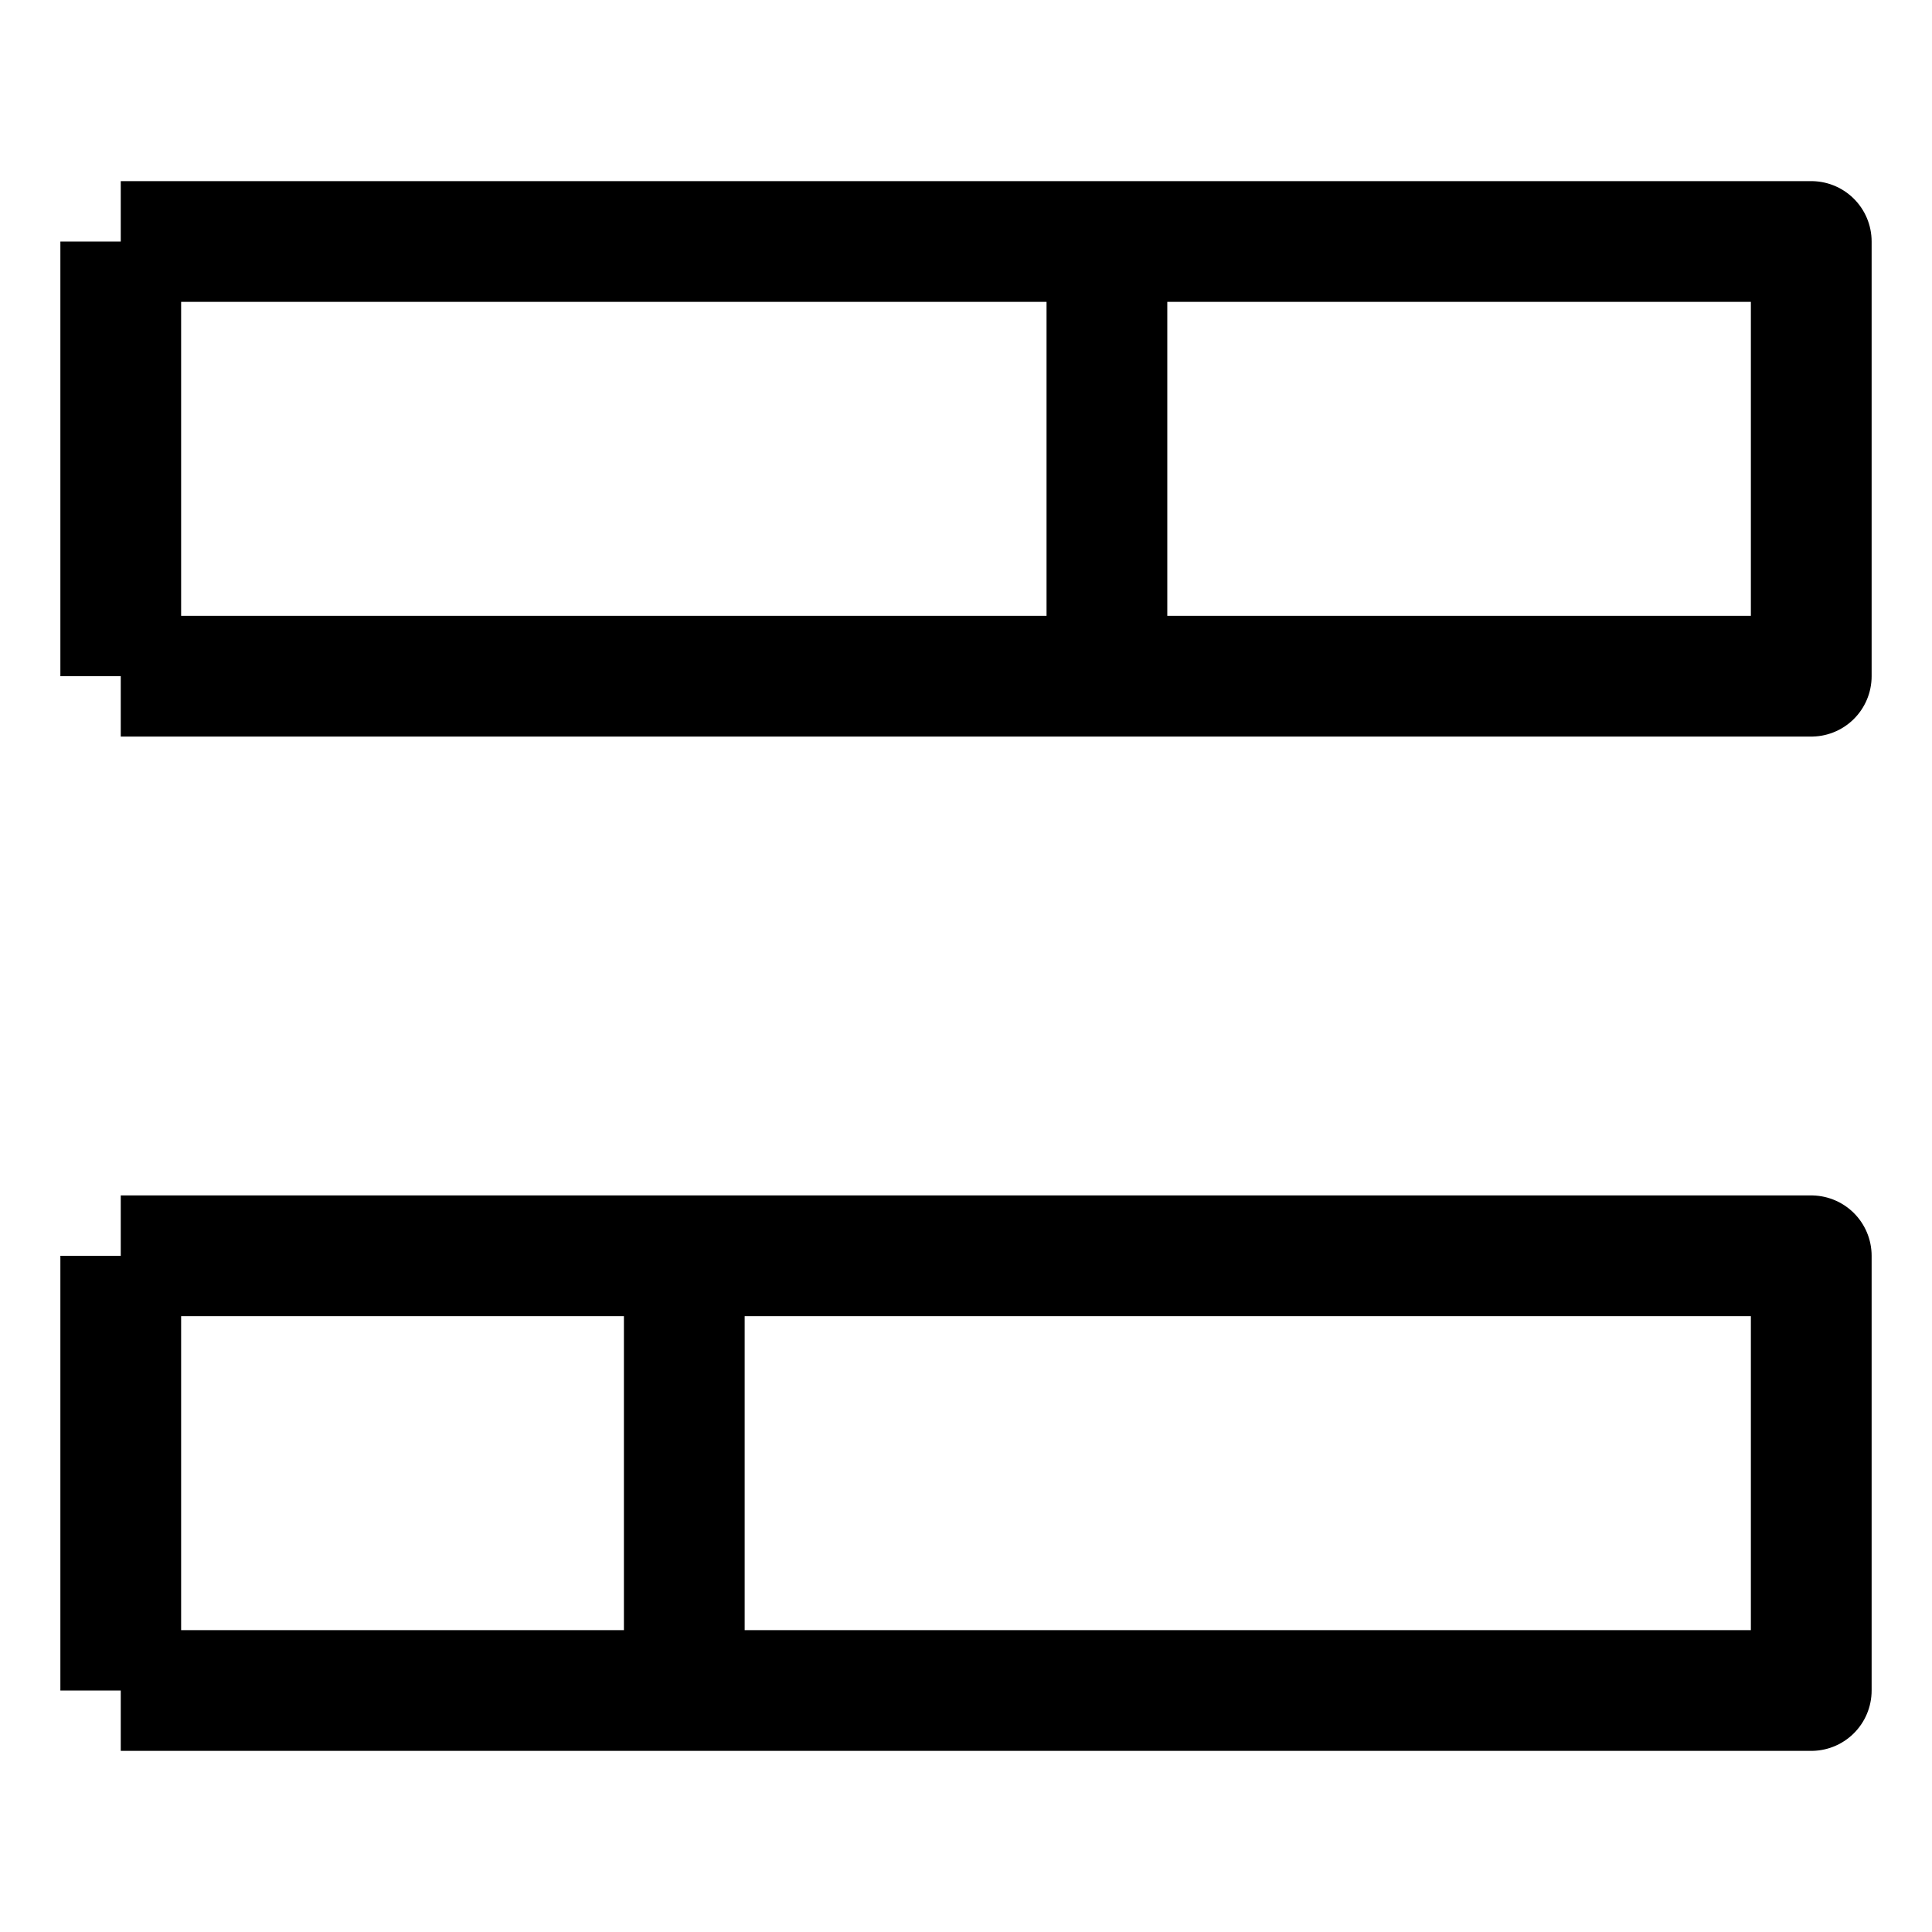
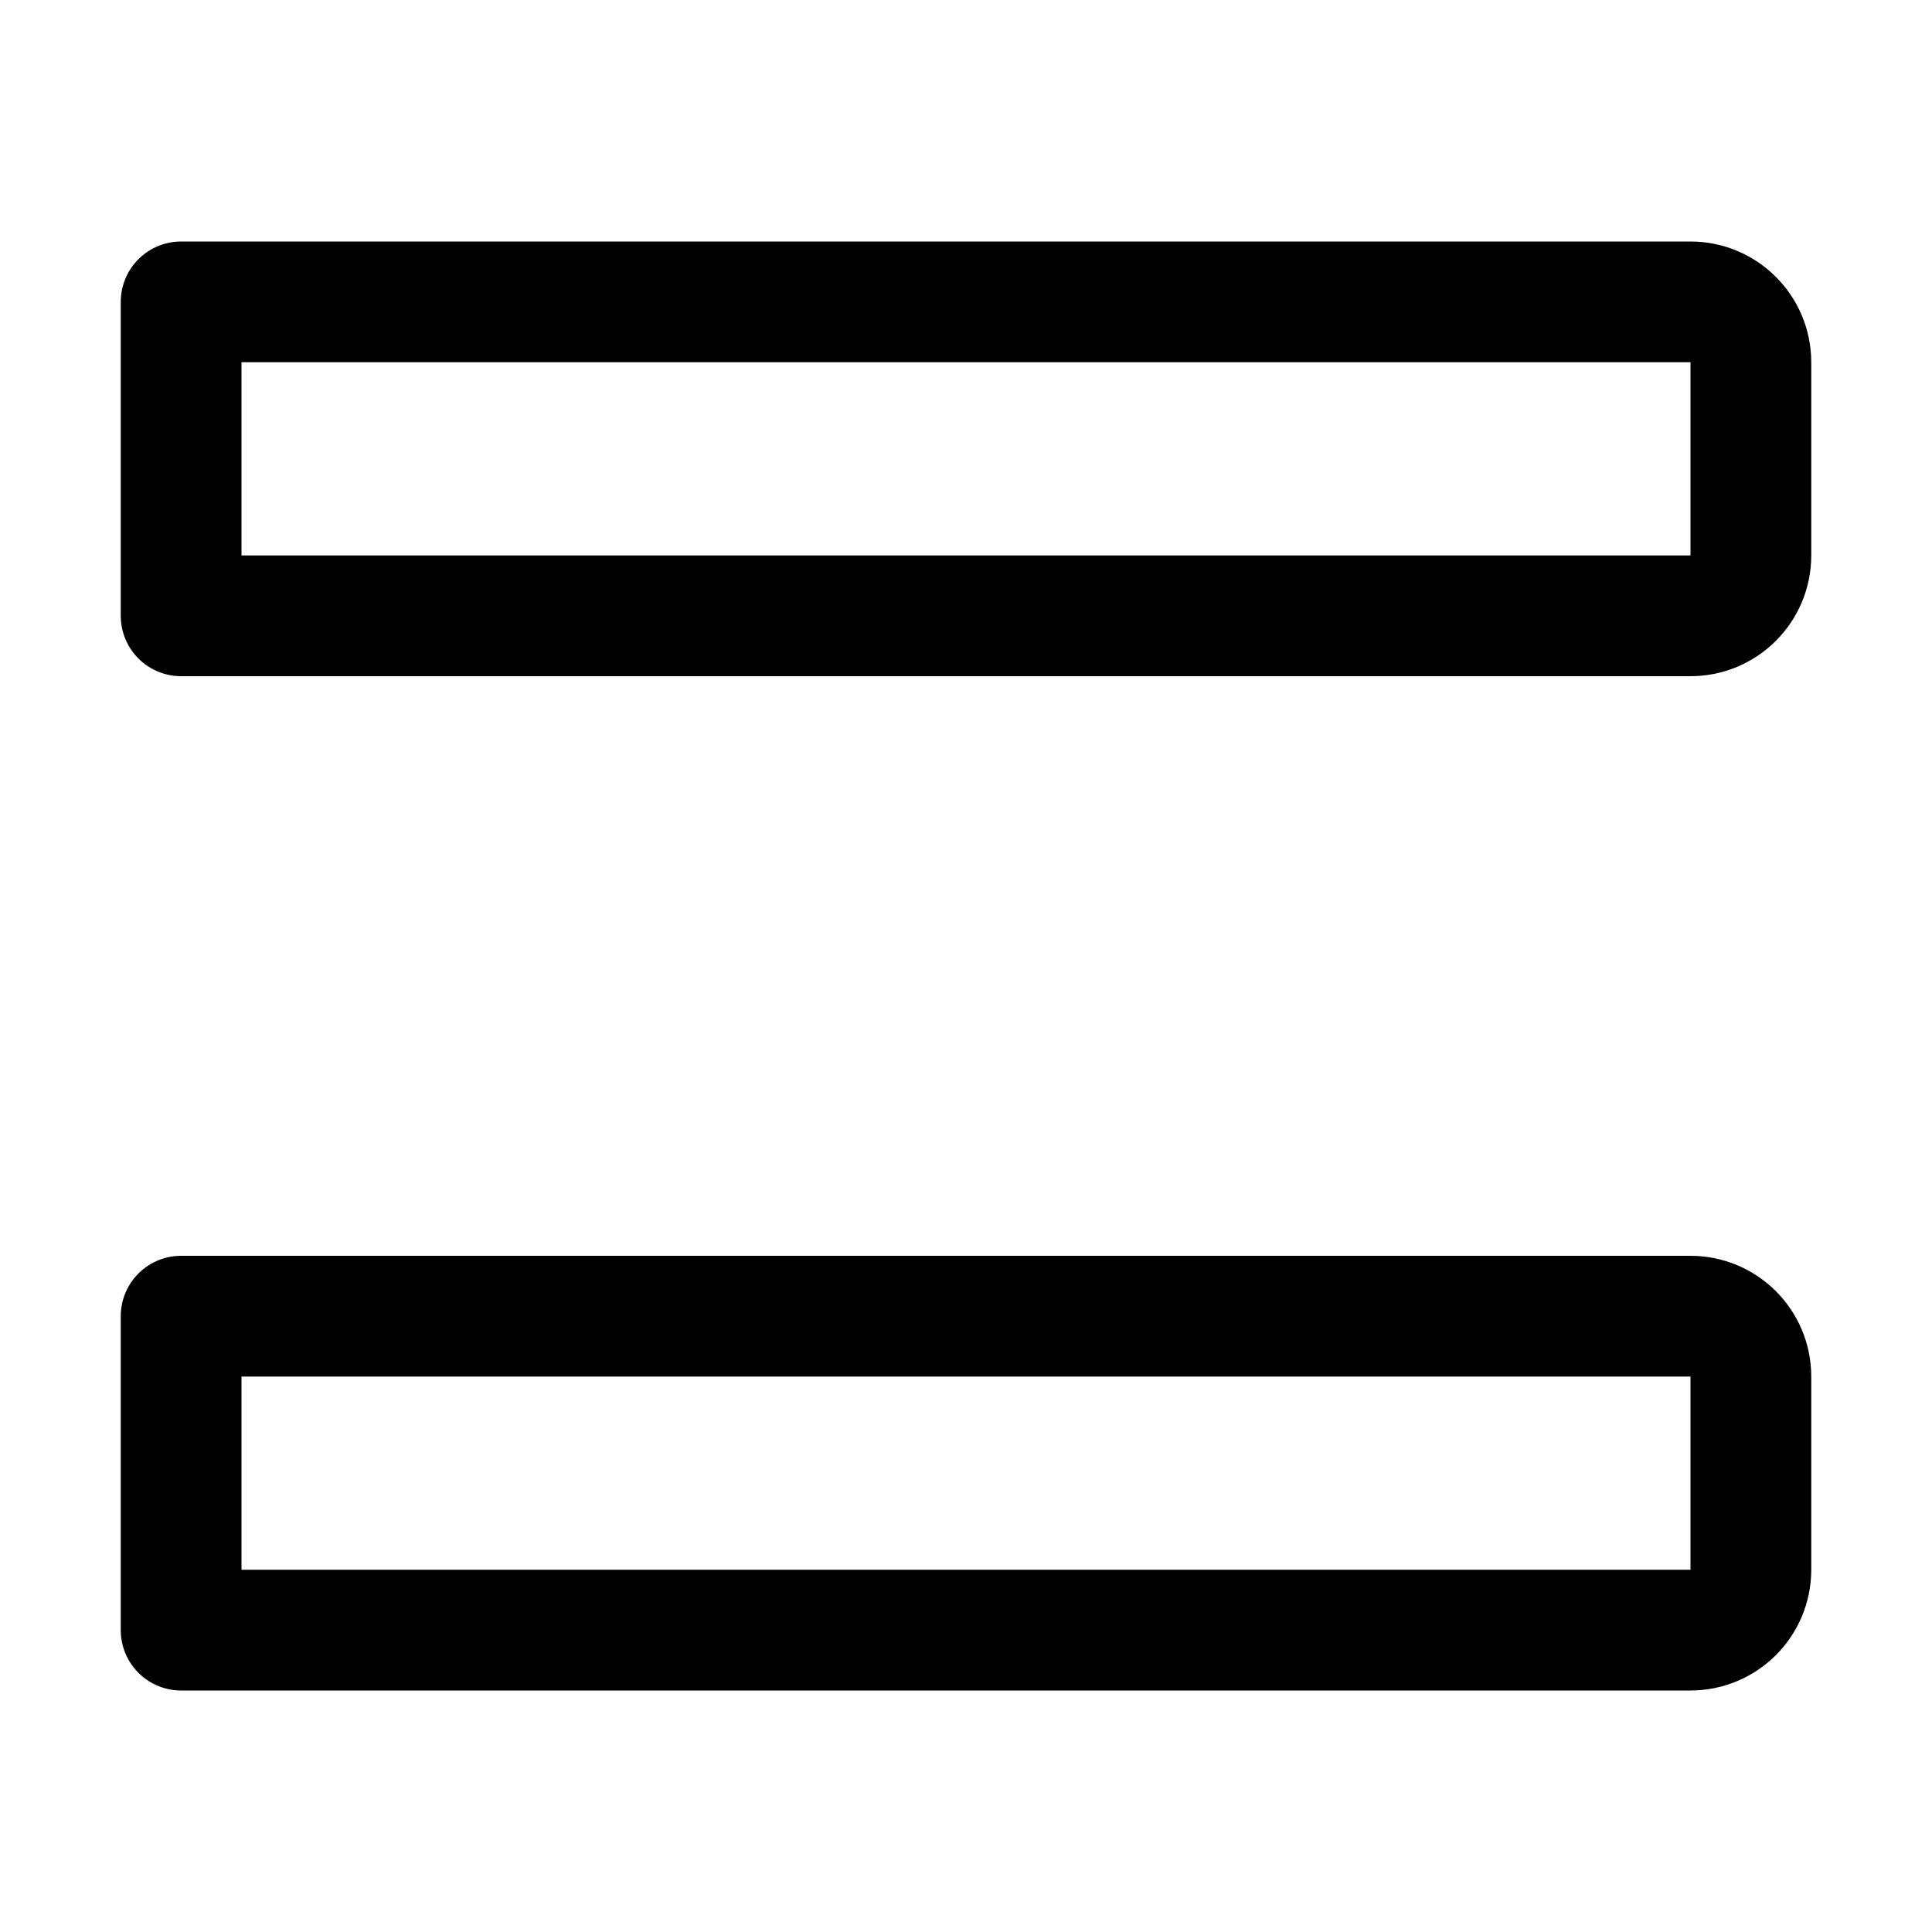
<svg xmlns="http://www.w3.org/2000/svg" width="16" height="16" viewBox="0 0 16 16" fill="none">
-   <path d="M1 2H15V5.6H1M1 2V5.6M1 2H9.167V5.6H1M1 14H15V10.4H1M1 14V10.4M1 14H5.667V10.4H1" stroke="black" stroke-linejoin="round" />
+   <path d="M1.5 2.5H8.167H14C14.276 2.5 14.5 2.724 14.5 3V4.6C14.5 4.876 14.276 5.1 14 5.1H8.167H1.5V2.5ZM4.667 13.5H1.5V10.9H4.667H14C14.276 10.9 14.5 11.124 14.5 11.4V13C14.5 13.276 14.276 13.5 14 13.5H4.667Z" stroke="black" stroke-linejoin="round" />
</svg>
